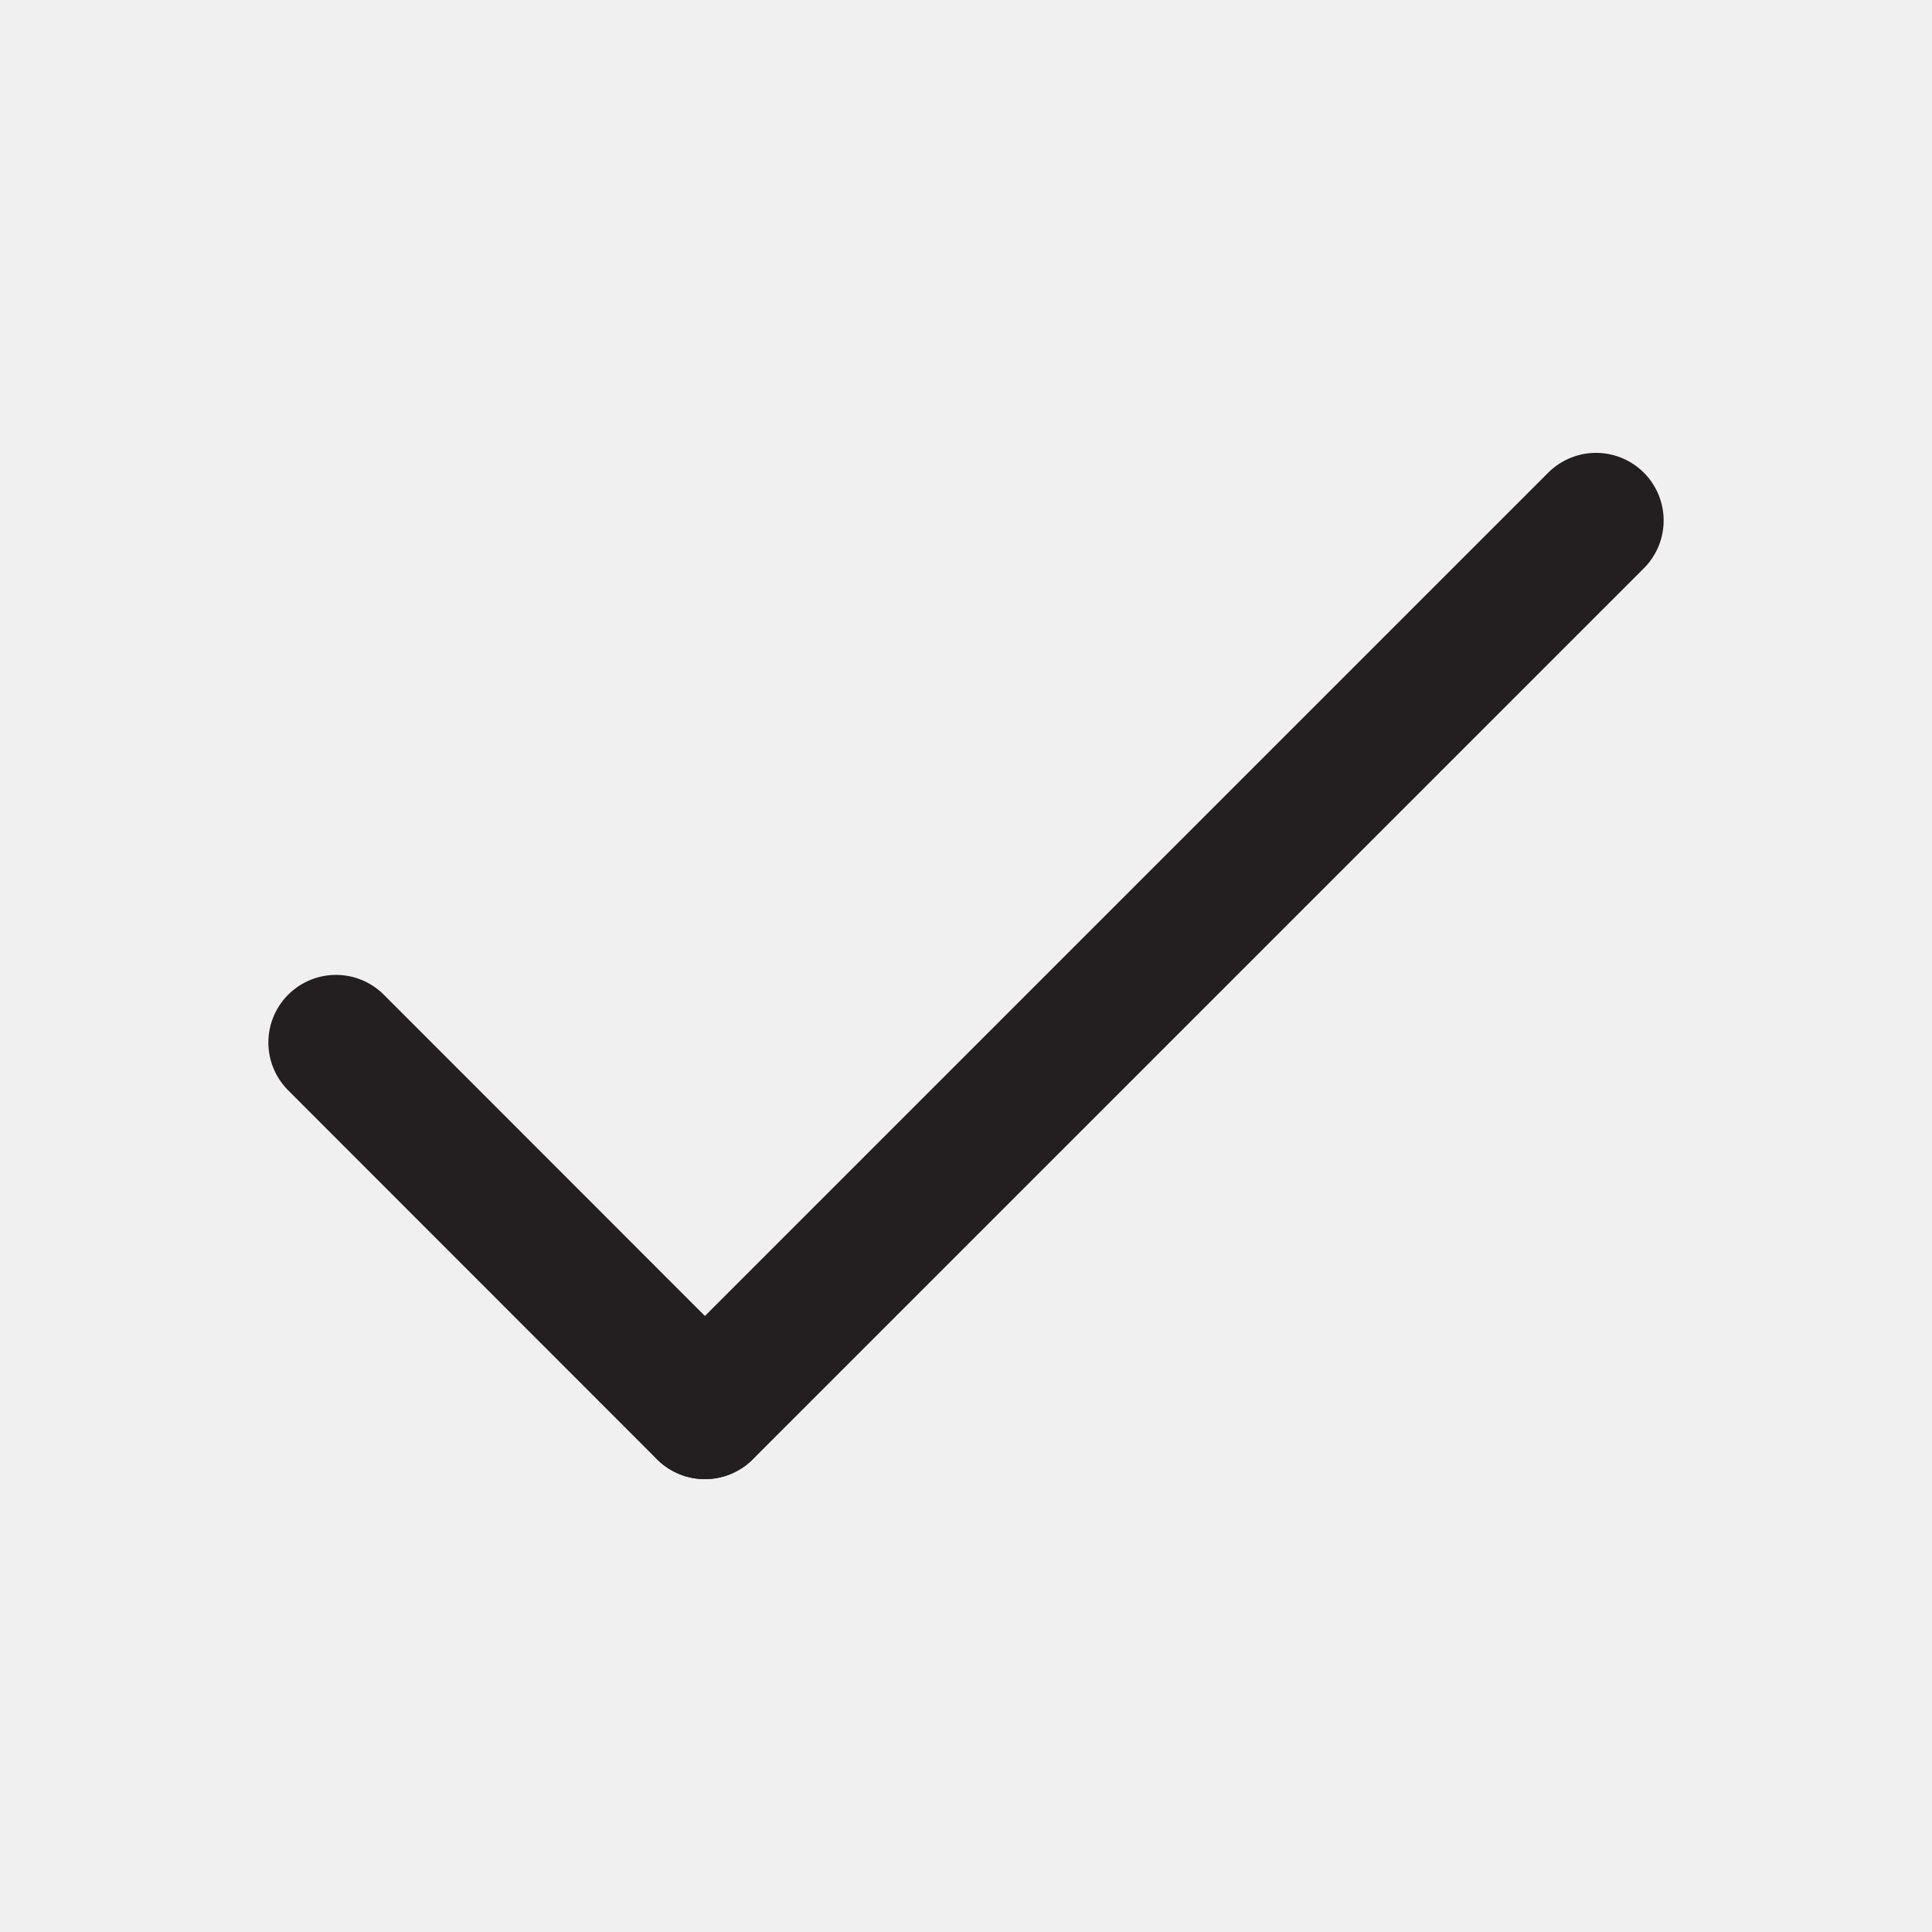
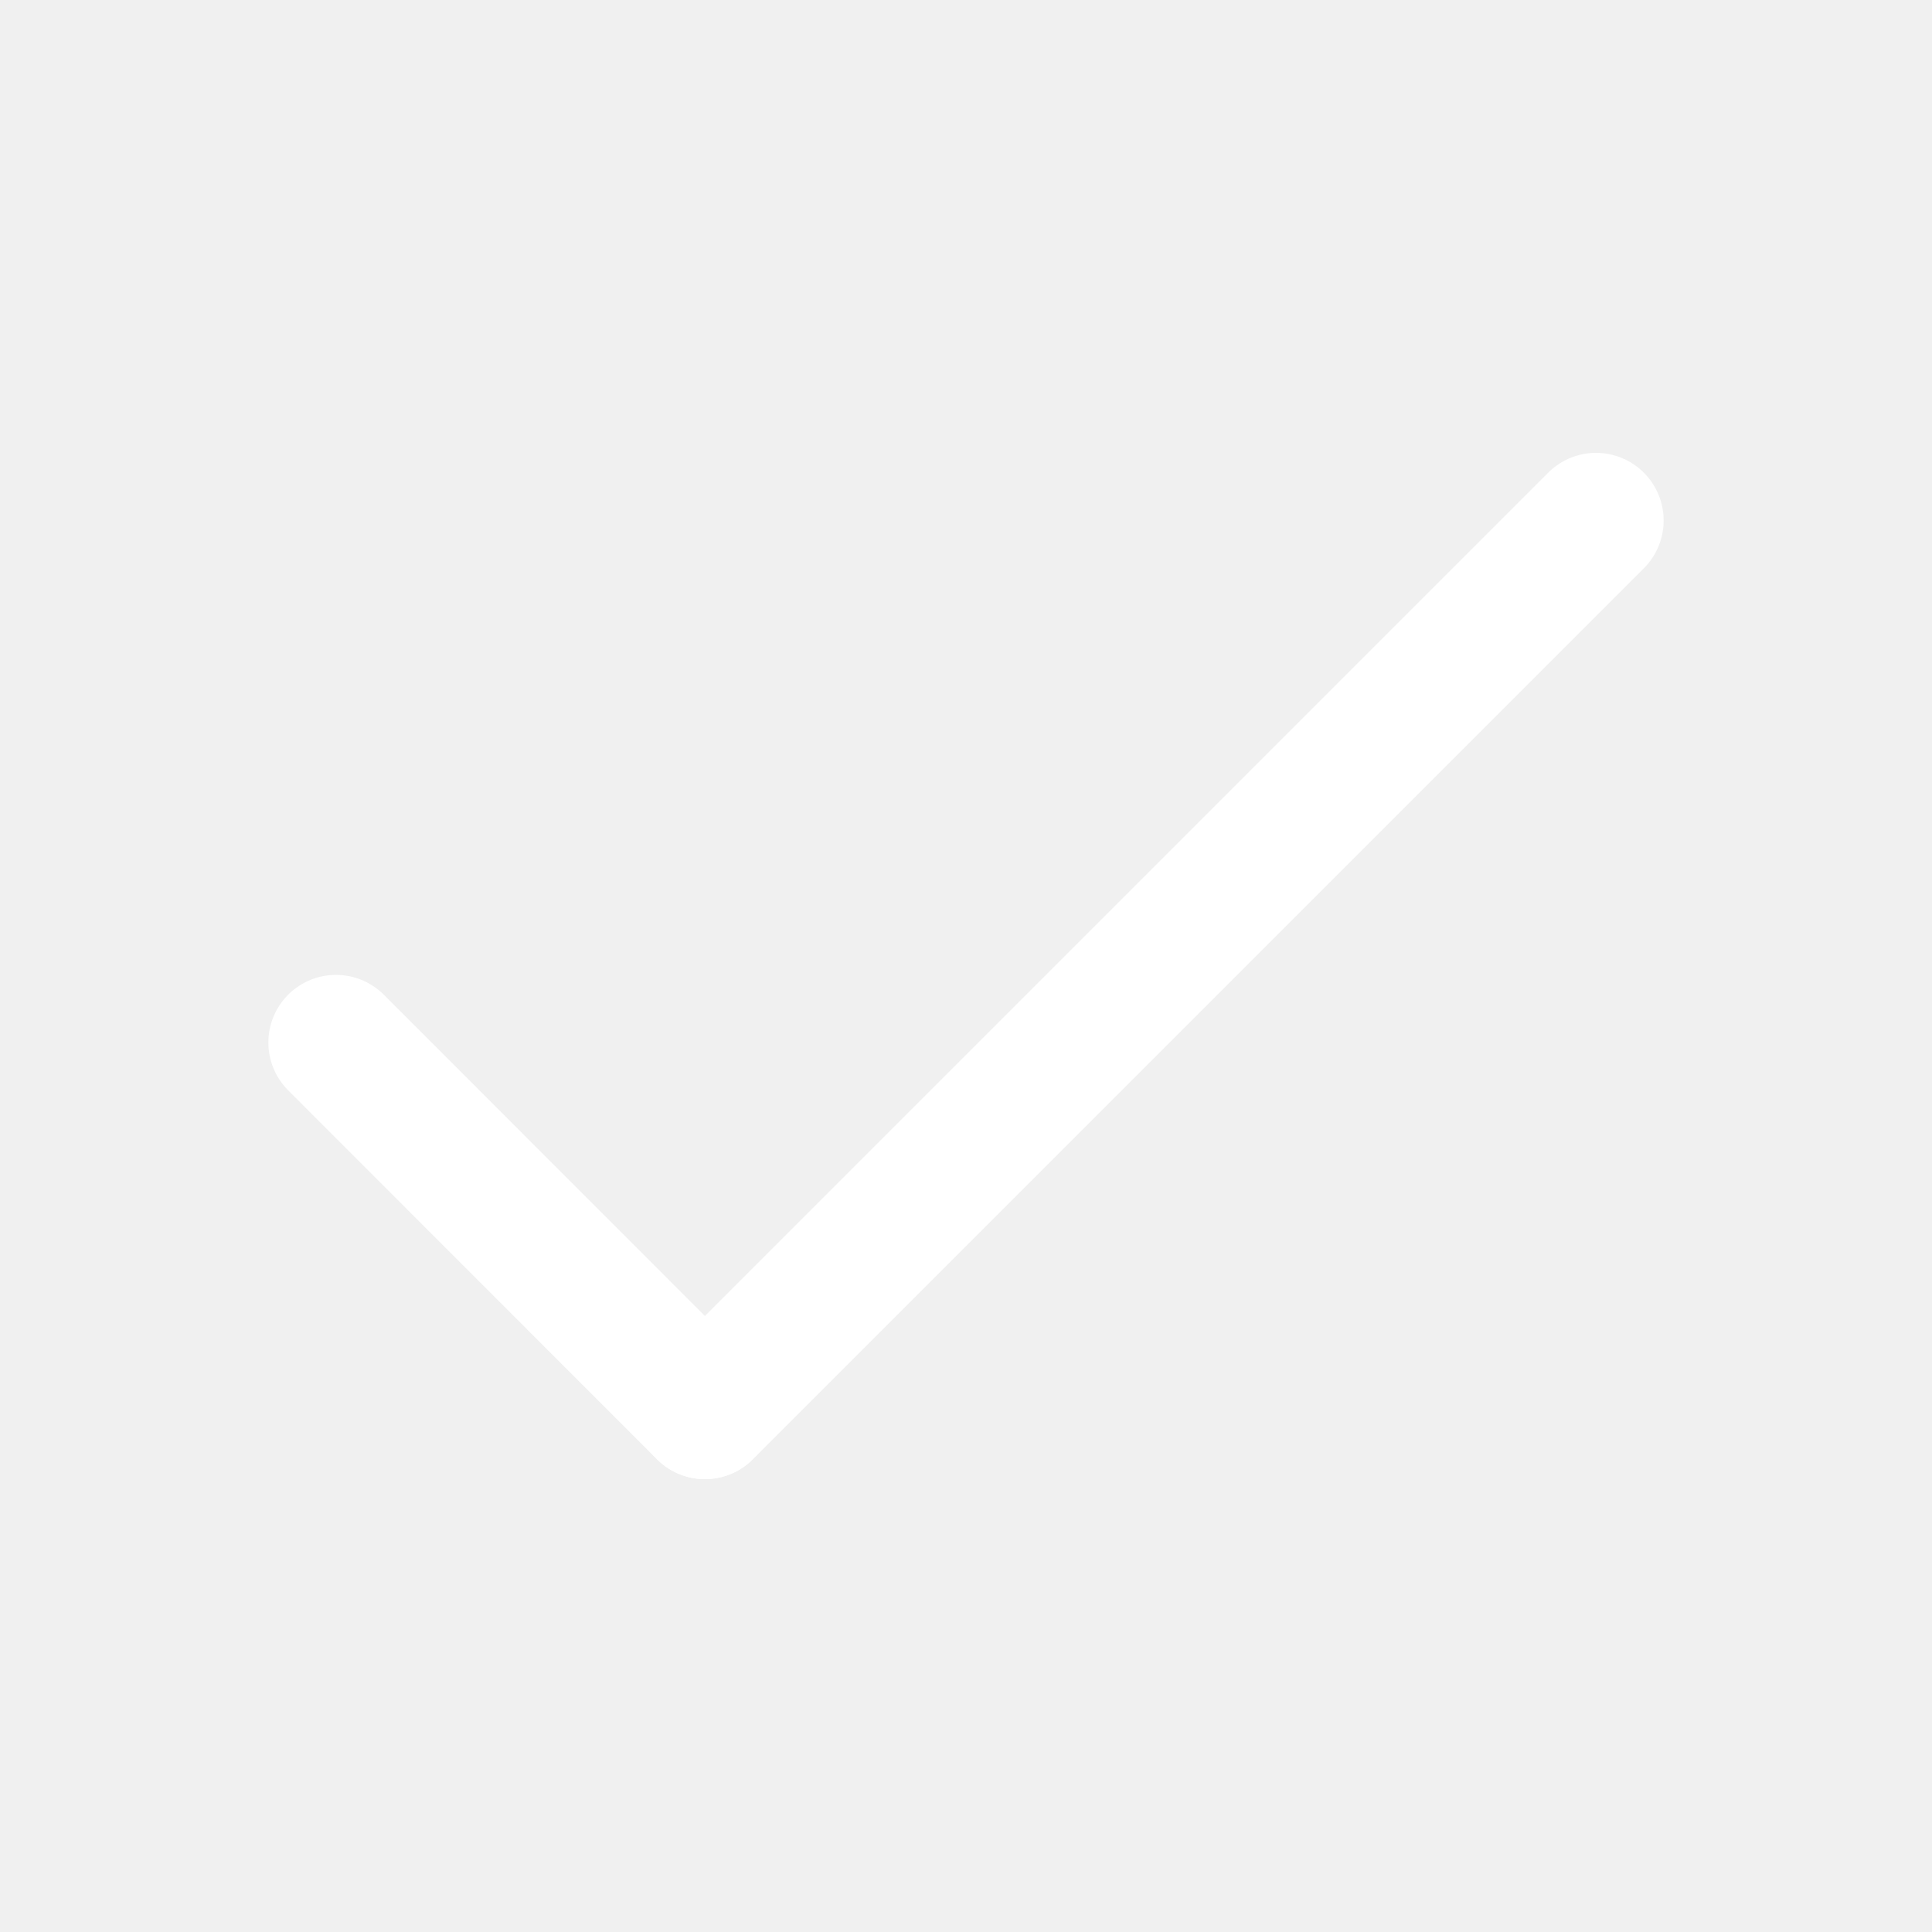
<svg xmlns="http://www.w3.org/2000/svg" id="Layer_1" data-name="Layer 1" viewBox="0 0 100 100">
  <defs>
-     <style>.cls-1{fill:none;stroke:#231f20;stroke-linecap:round;stroke-linejoin:round;stroke-width:7px;}</style>
+     <style>.cls-1{fill:none;stroke:#fff;stroke-linecap:round;stroke-linejoin:round;stroke-width:7px;}</style>
  </defs>
  <line class="cls-1" x1="36.49" y1="73.06" x2="82.61" y2="26.94" />
  <line class="cls-1" x1="36.48" y1="73.06" x2="17.39" y2="53.96" />
</svg>
